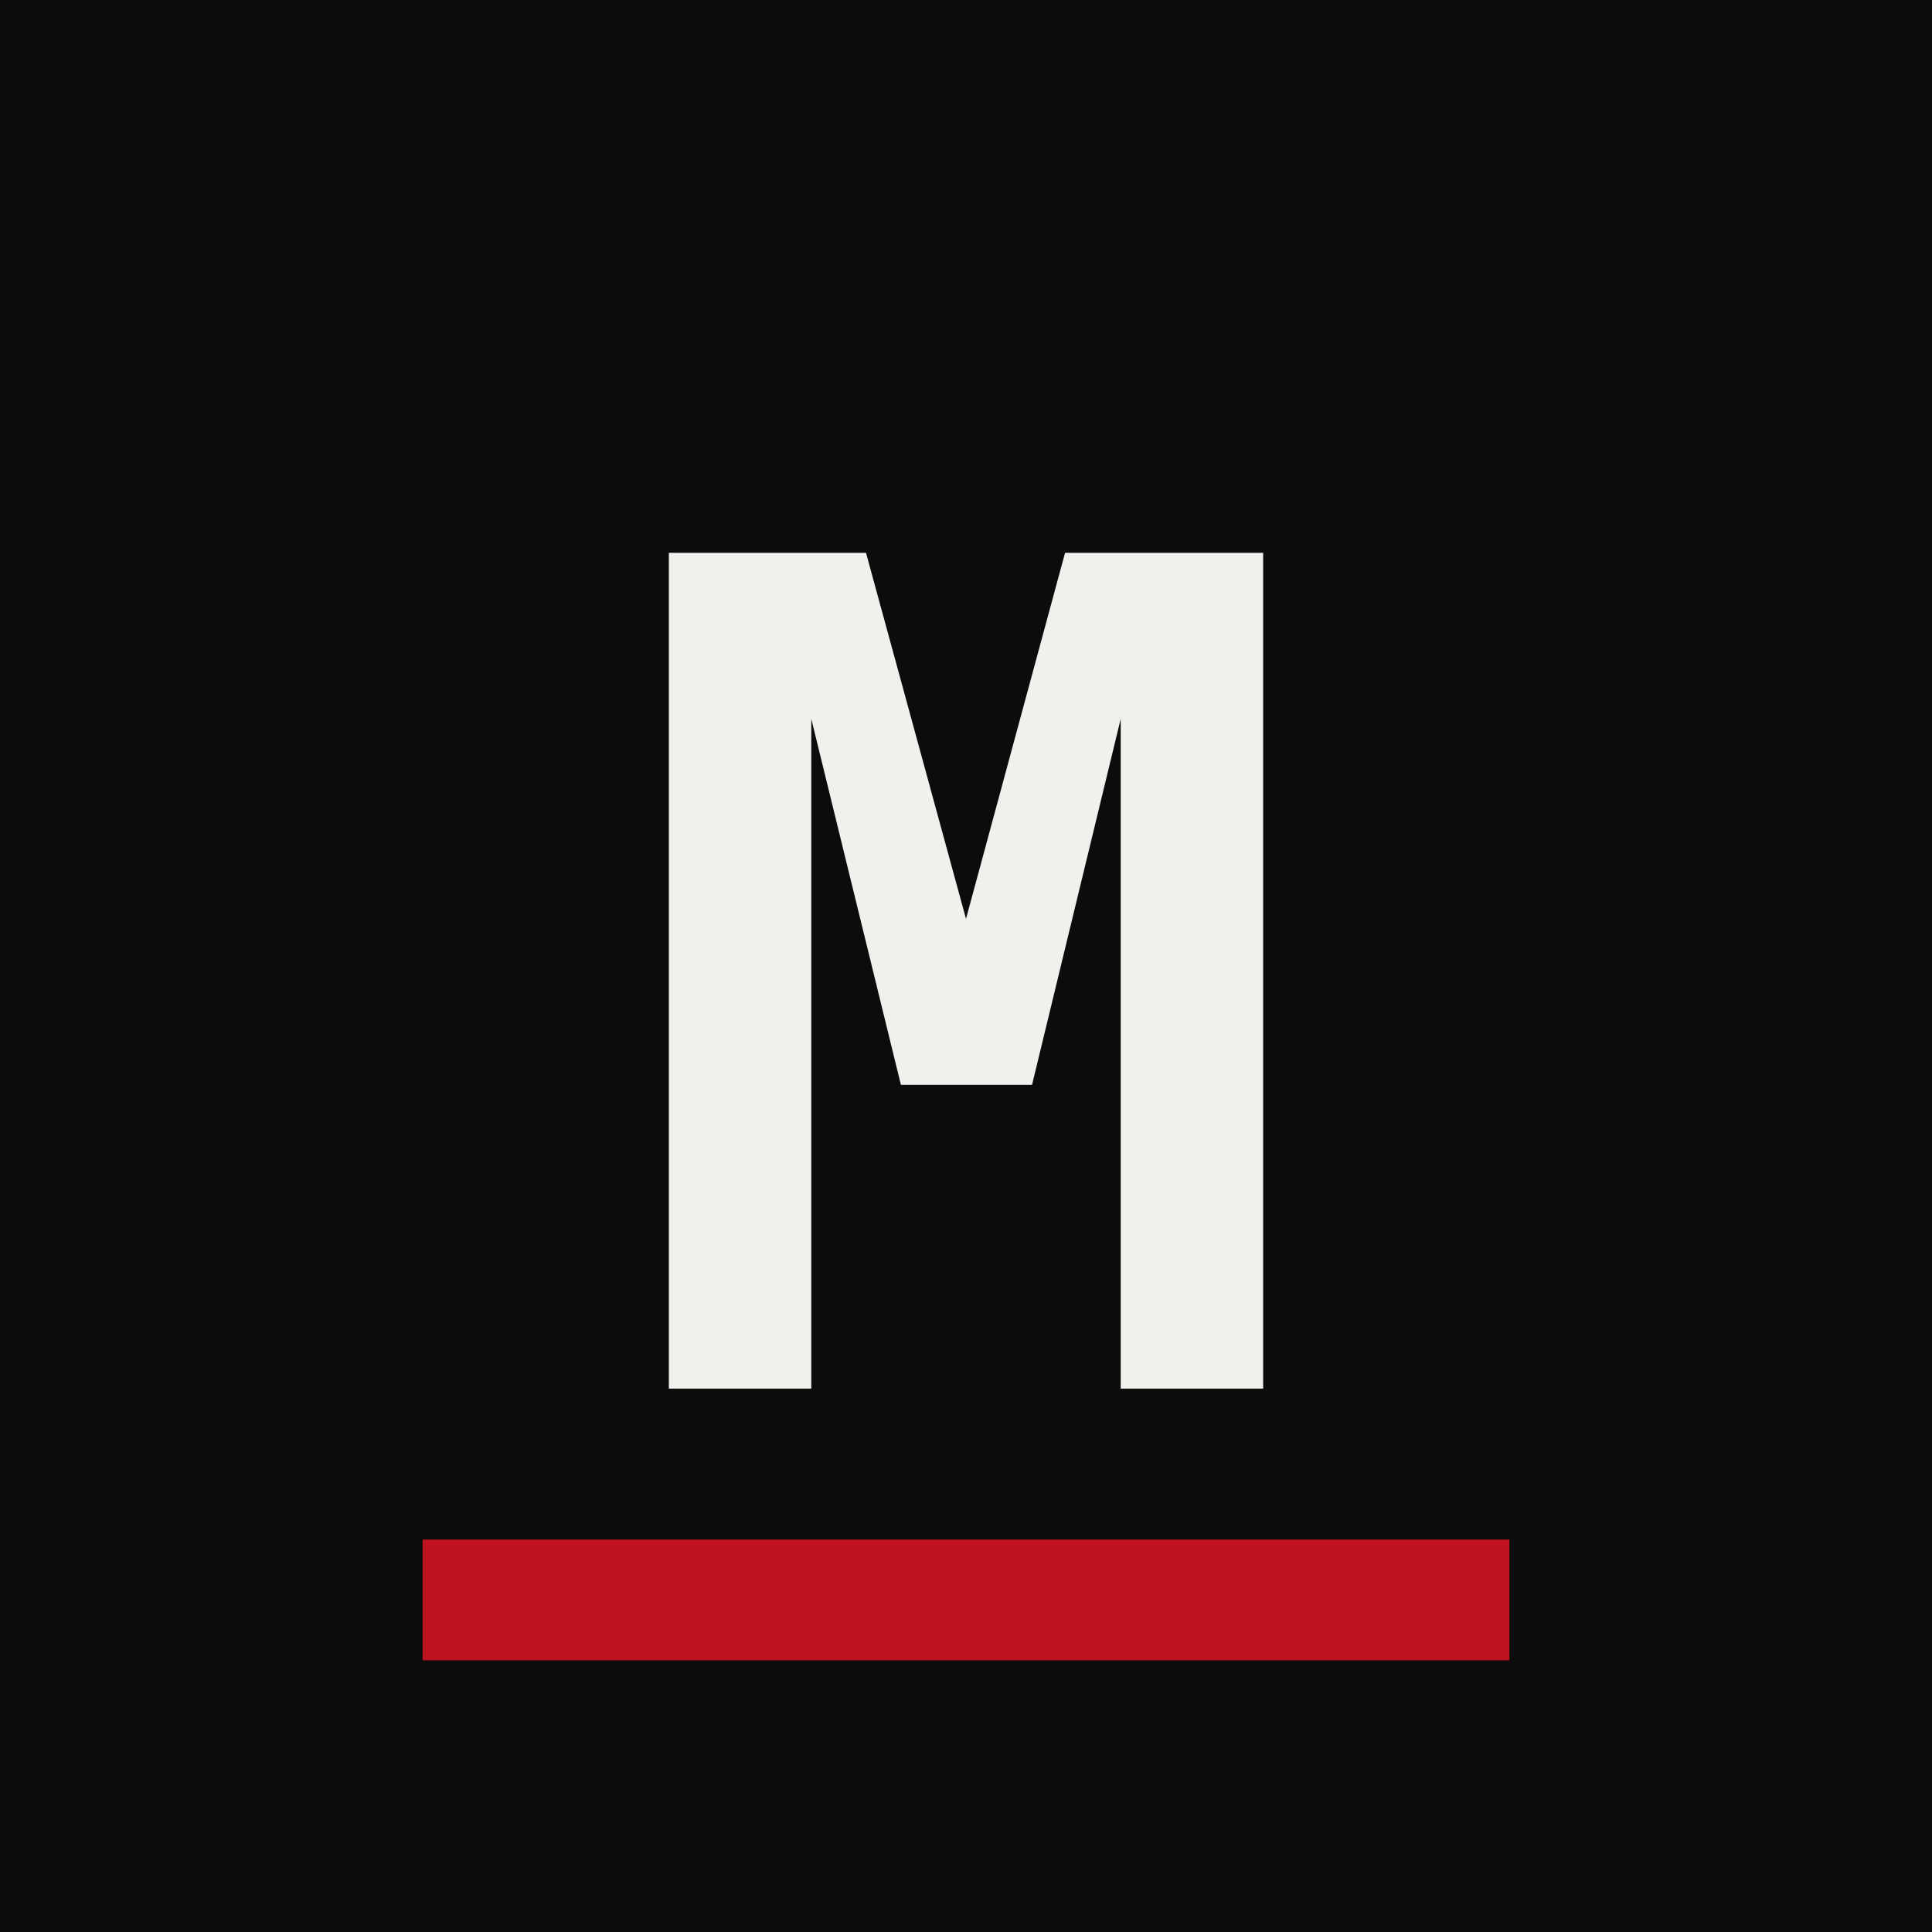
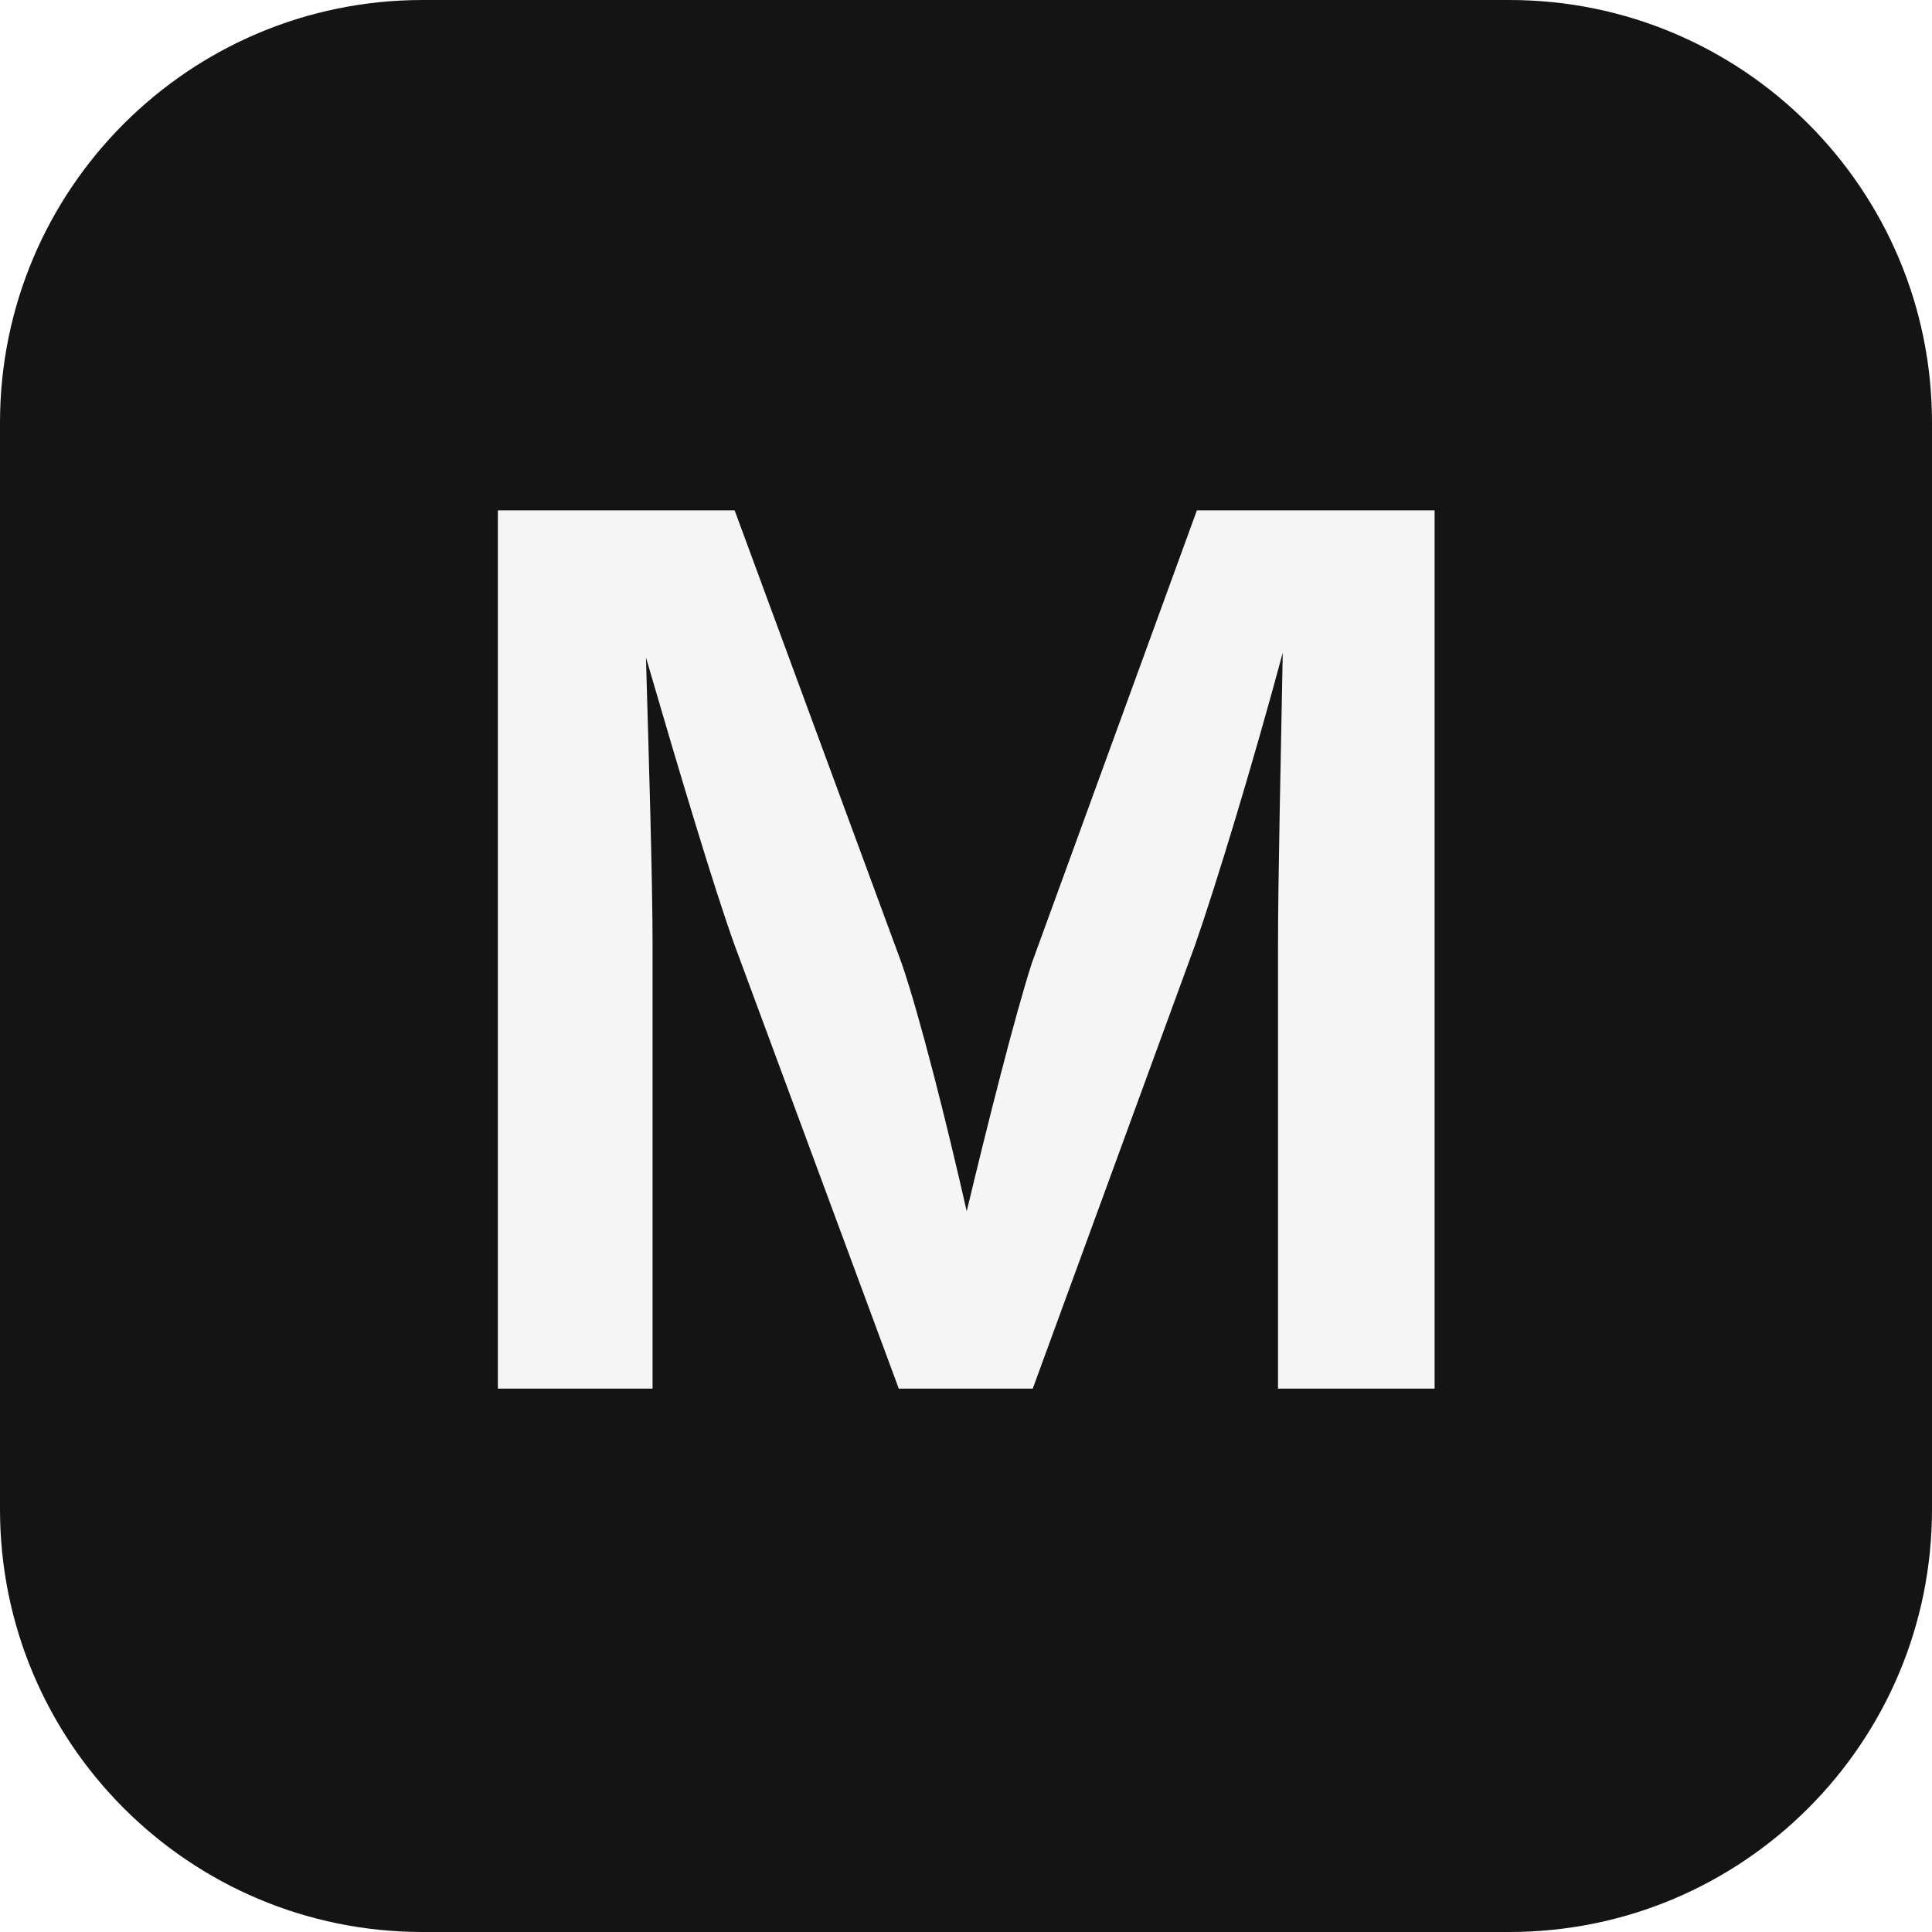
<svg xmlns="http://www.w3.org/2000/svg" viewBox="0 0 32 32">
-   <rect width="32" height="32" fill="#0C0C0C" />
-   <text x="16" y="23" font-family="ui-monospace, monospace" font-weight="700" font-size="19" fill="#F2F0ED" text-anchor="middle">M</text>
-   <rect x="7" y="25.5" width="18" height="2" fill="#C1121F" />
+   <rect width="32" height="32" rx="7" fill="#141414" />
+   <text x="16" y="23" font-family="-apple-system, system-ui, sans-serif" font-weight="600" font-size="20" fill="#F5F5F5" text-anchor="middle">M</text>
</svg>
